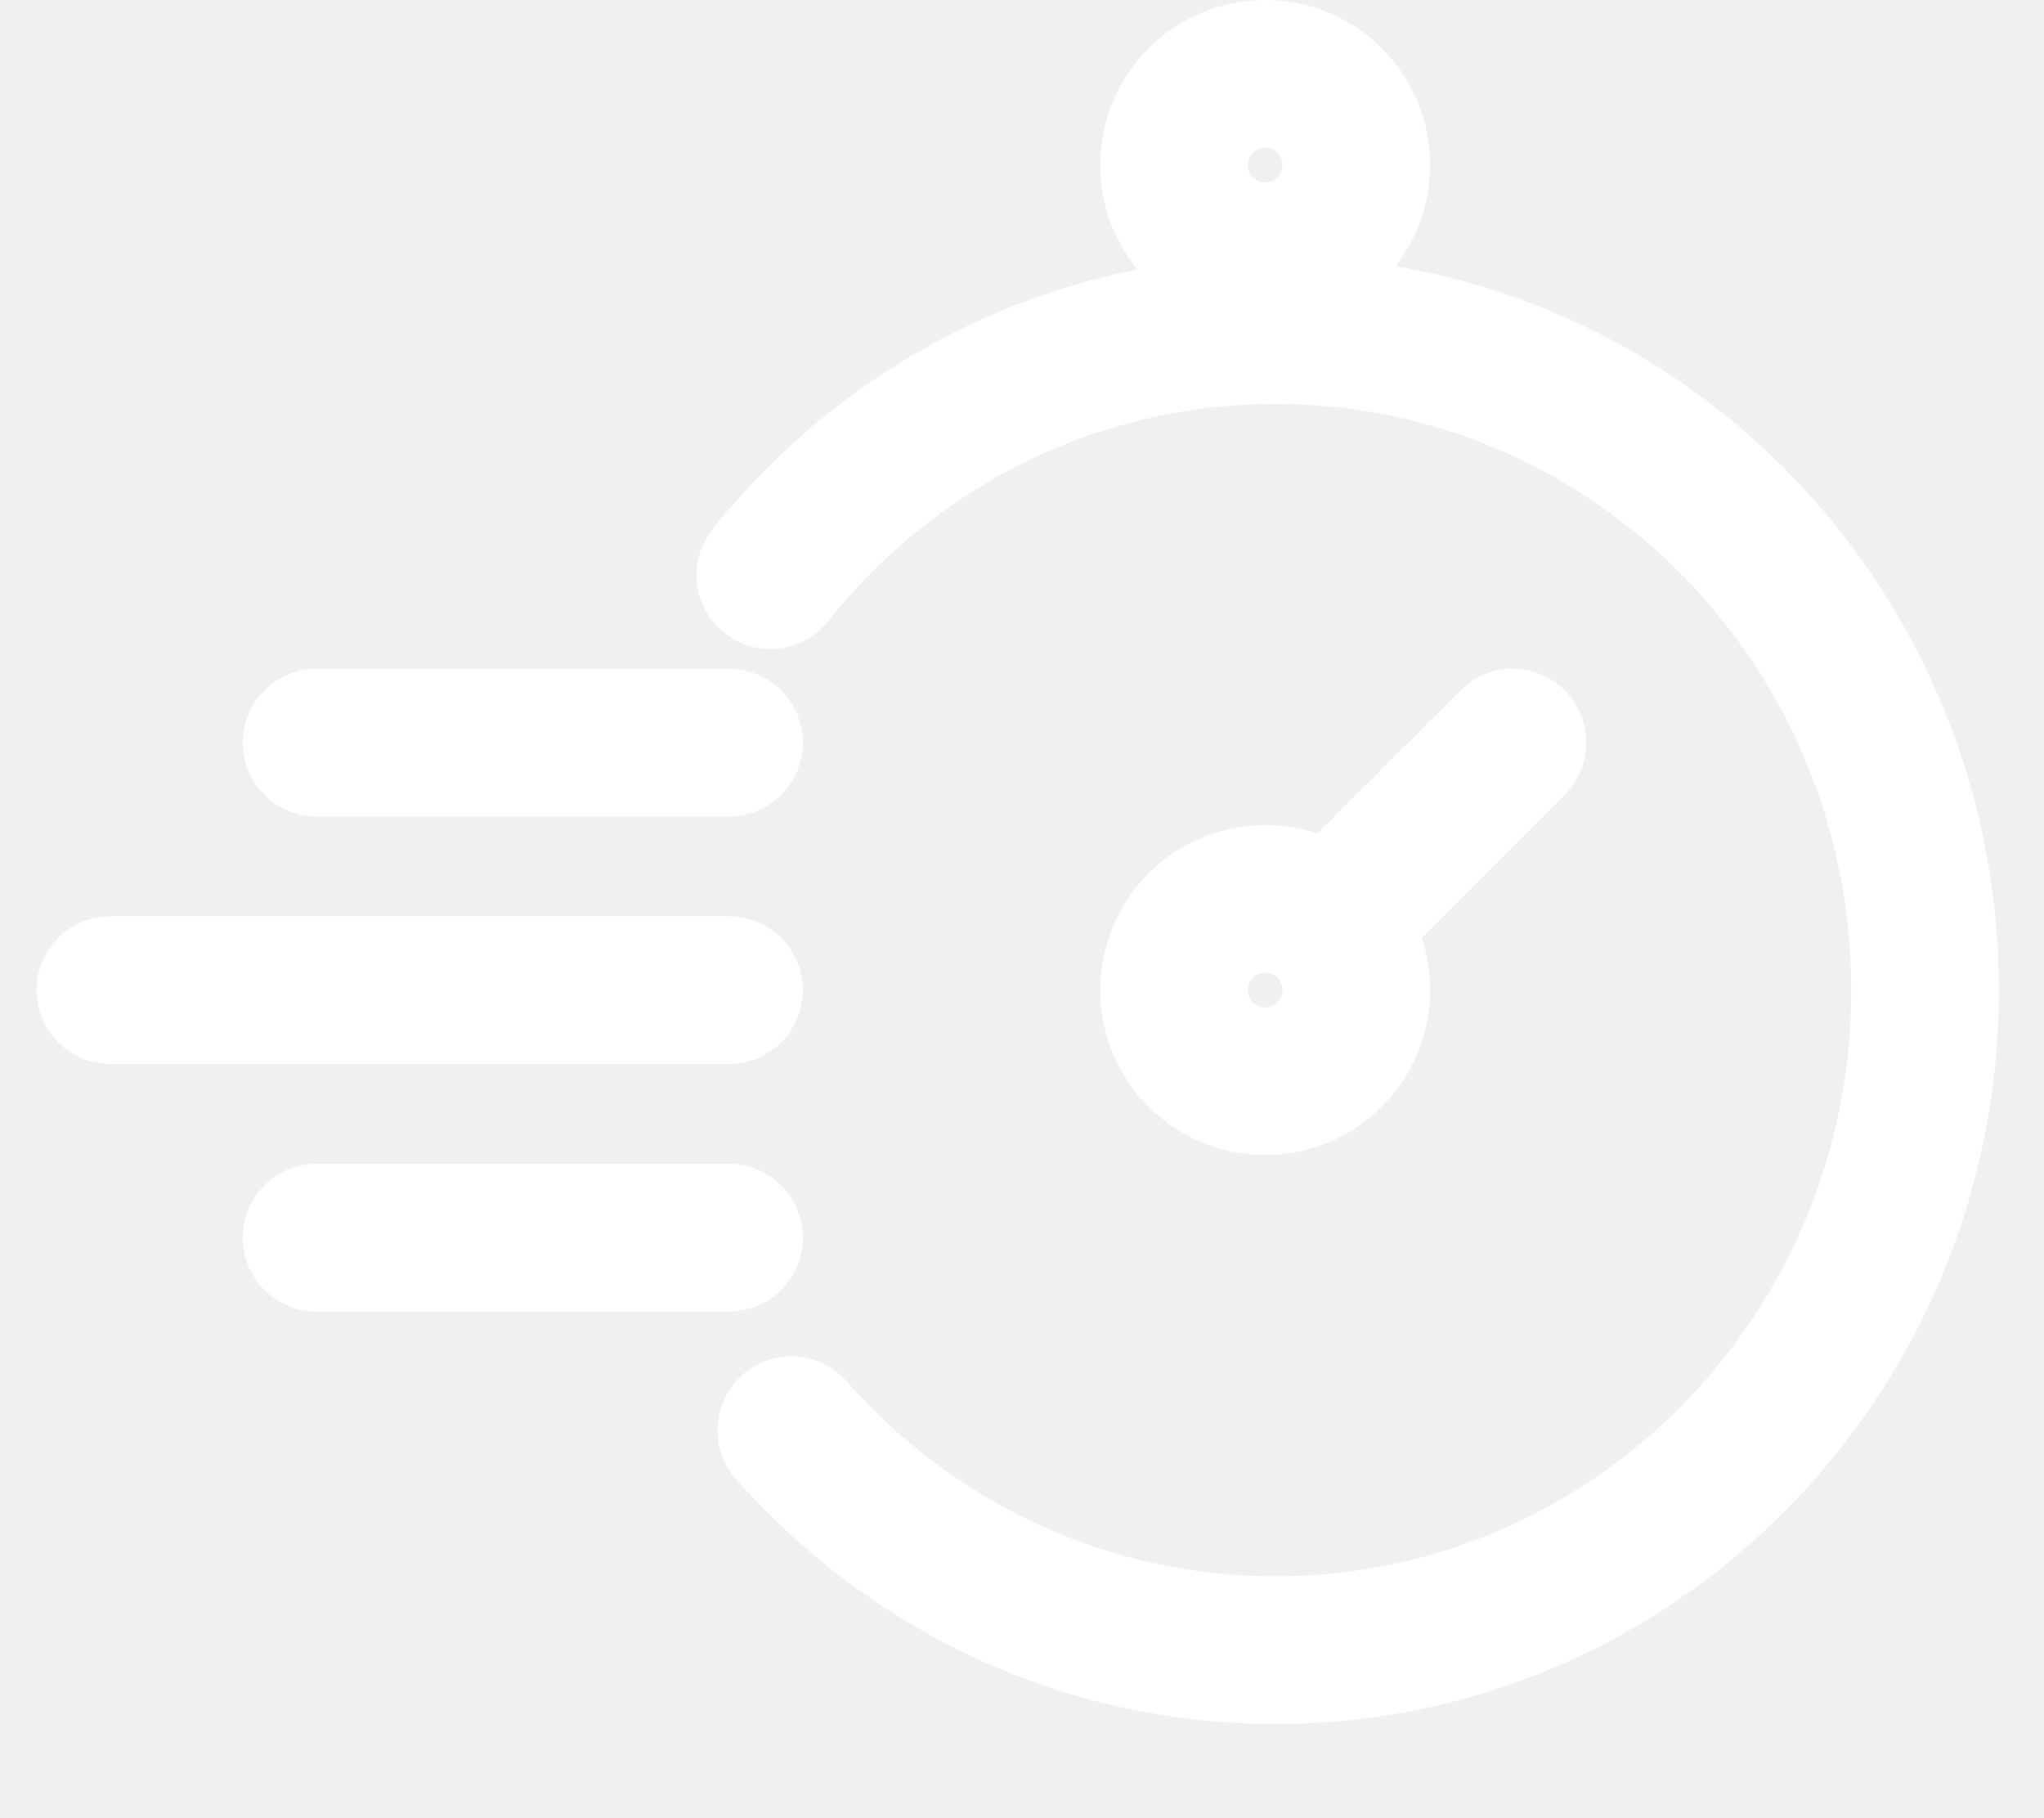
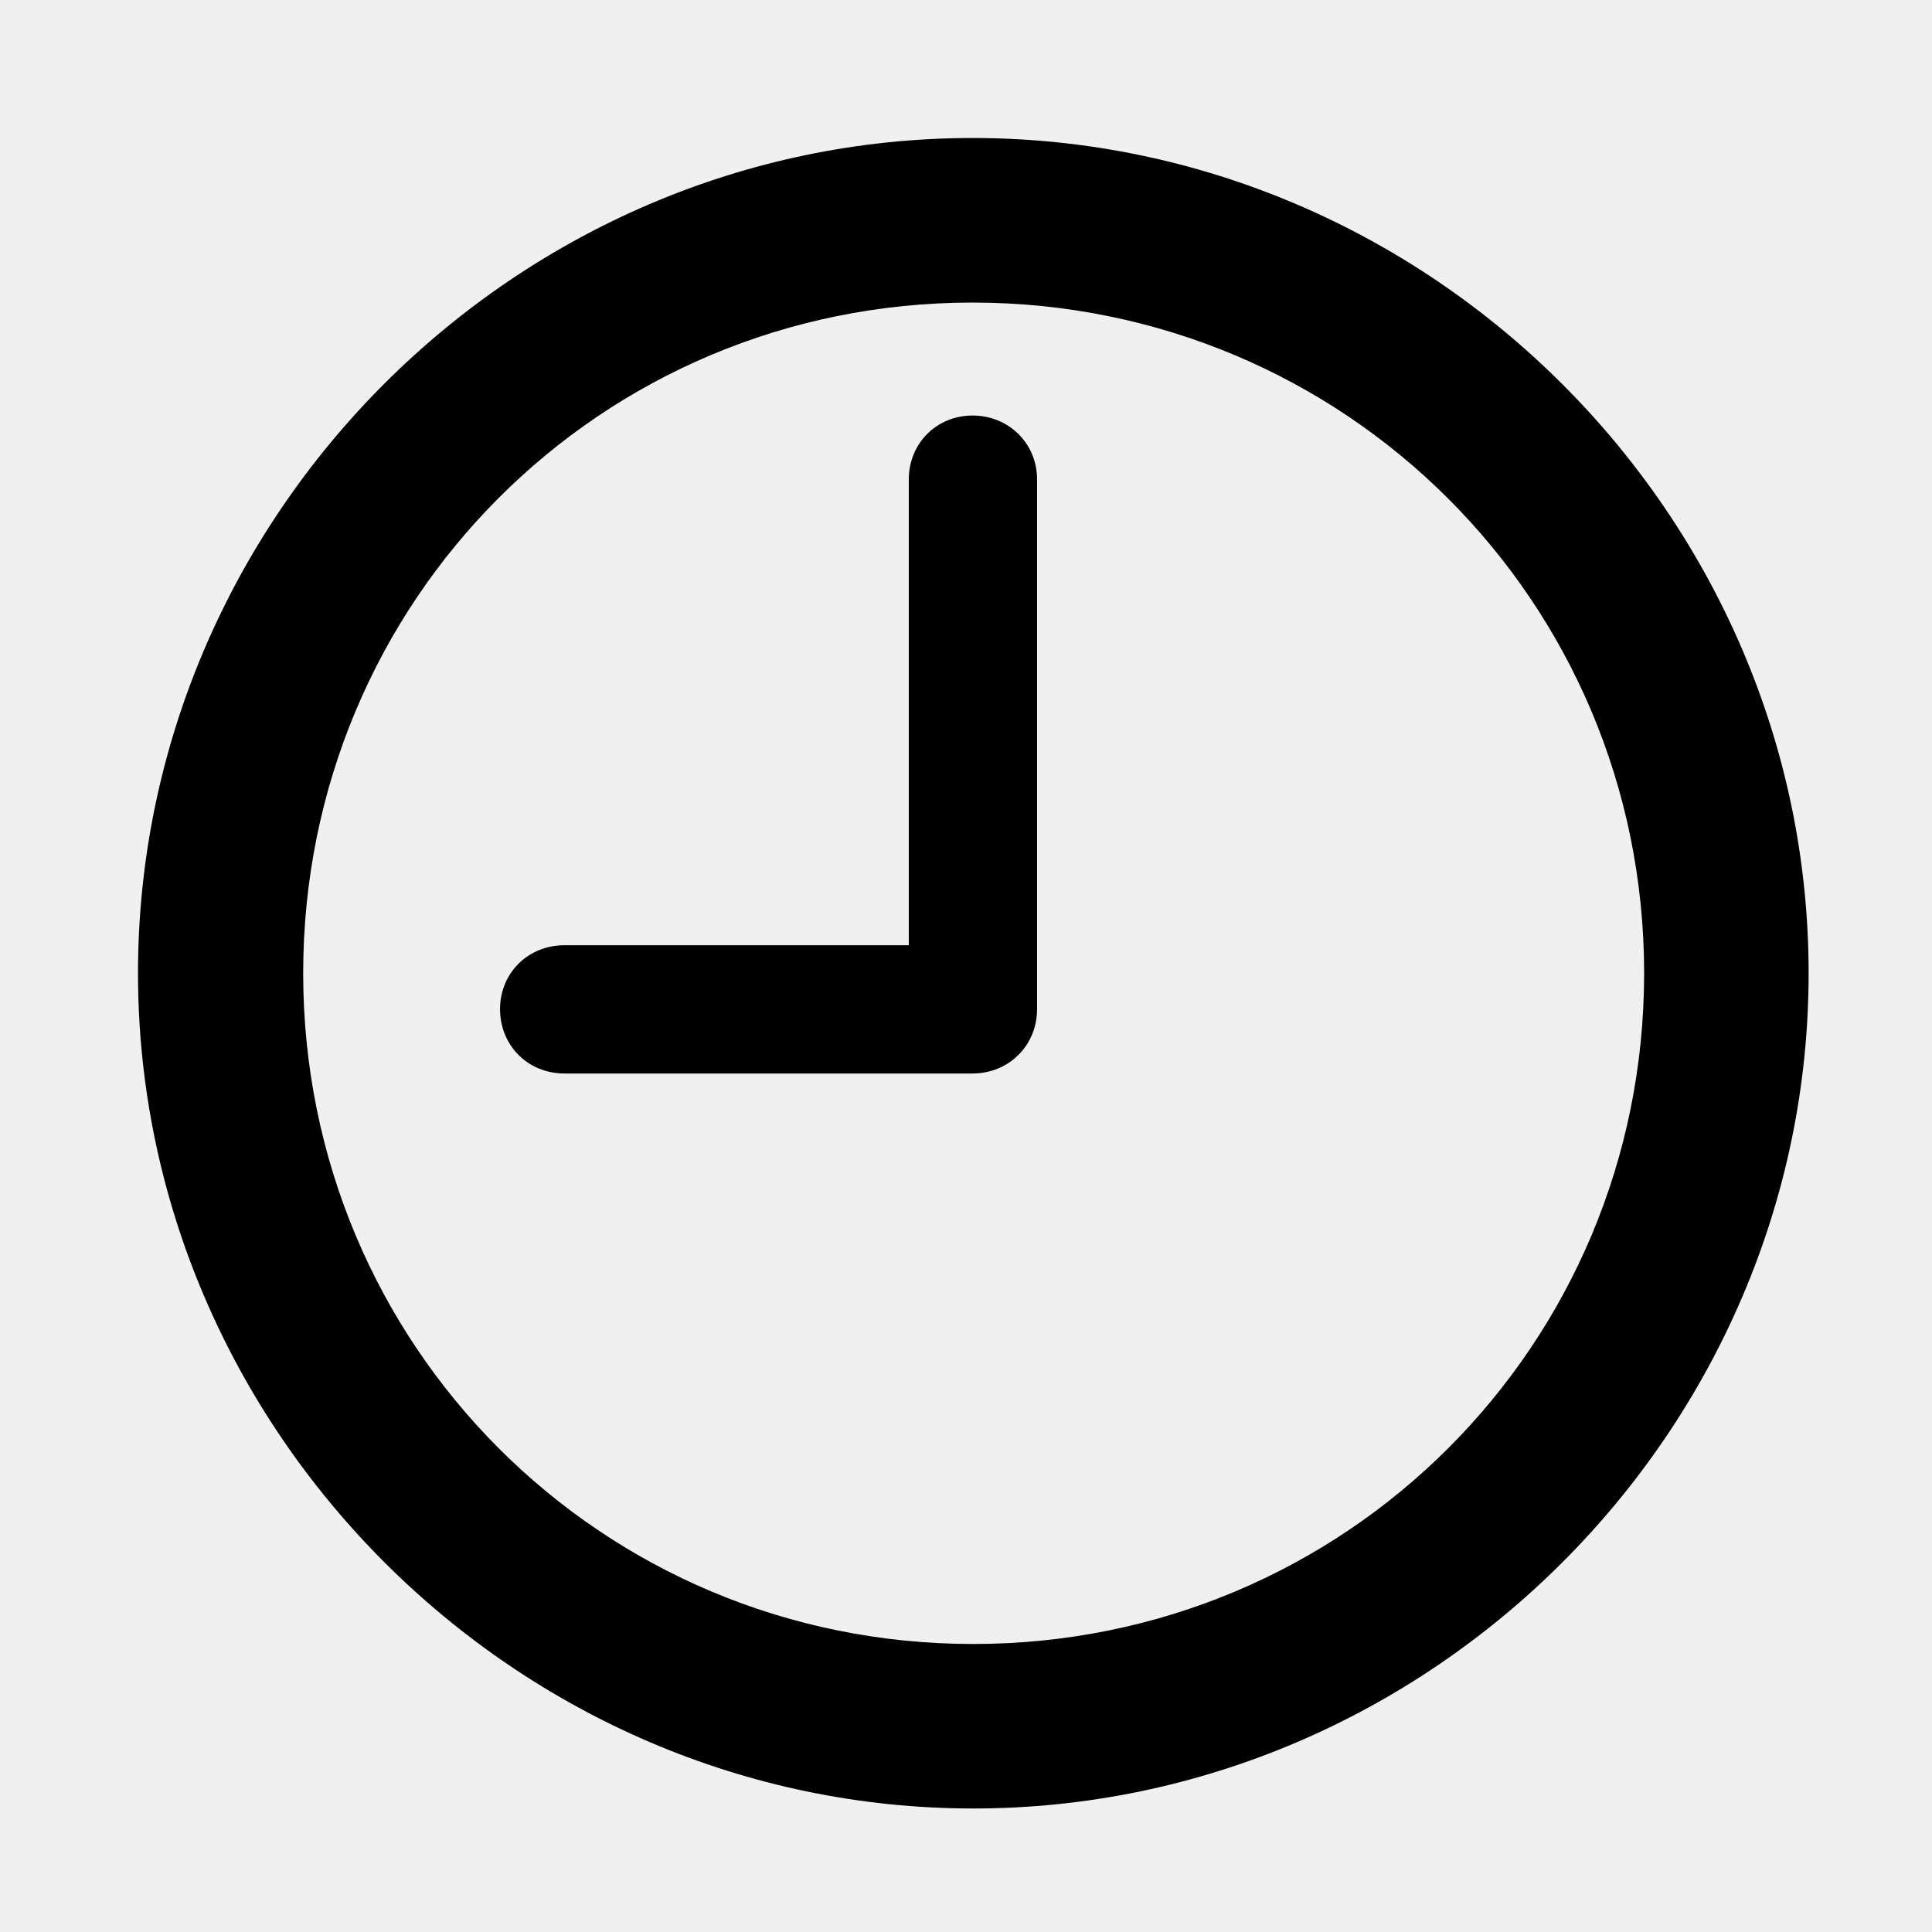
- <svg xmlns="http://www.w3.org/2000/svg" width="18" height="16" viewBox="0 0 18 16" fill="none">
-   <path fill-rule="evenodd" clip-rule="evenodd" d="M11.294 1.453C11.294 1.537 11.226 1.606 11.142 1.606C11.057 1.606 10.989 1.537 10.989 1.453C10.989 1.368 11.057 1.3 11.142 1.3C11.226 1.3 11.294 1.368 11.294 1.453ZM12.289 2.344C12.48 2.098 12.594 1.789 12.594 1.453C12.594 0.65 11.944 0 11.142 0C10.339 0 9.689 0.65 9.689 1.453C9.689 1.802 9.812 2.122 10.017 2.373C8.513 2.668 7.199 3.499 6.275 4.659C6.051 4.94 6.098 5.349 6.378 5.572C6.659 5.796 7.068 5.75 7.292 5.469C8.224 4.299 9.644 3.556 11.232 3.556C14.023 3.556 16.303 5.857 16.303 8.717C16.303 11.577 14.023 13.878 11.232 13.878C9.735 13.878 8.387 13.217 7.456 12.161C7.219 11.892 6.808 11.866 6.539 12.103C6.27 12.34 6.244 12.751 6.481 13.021C7.645 14.342 9.342 15.178 11.232 15.178C14.76 15.178 17.603 12.275 17.603 8.717C17.603 5.521 15.311 2.855 12.289 2.344ZM2.138 6.538C2.138 6.179 2.429 5.888 2.788 5.888H6.42C6.779 5.888 7.07 6.179 7.07 6.538C7.07 6.897 6.779 7.188 6.42 7.188H2.788C2.429 7.188 2.138 6.897 2.138 6.538ZM0.322 8.717C0.322 8.358 0.613 8.067 0.972 8.067H6.42C6.779 8.067 7.07 8.358 7.07 8.717C7.07 9.076 6.779 9.367 6.42 9.367H0.972C0.613 9.367 0.322 9.076 0.322 8.717ZM2.138 10.896C2.138 10.537 2.429 10.246 2.788 10.246H6.42C6.779 10.246 7.07 10.537 7.07 10.896C7.07 11.255 6.779 11.546 6.42 11.546H2.788C2.429 11.546 2.138 11.255 2.138 10.896ZM11.142 8.869C11.226 8.869 11.294 8.801 11.294 8.717C11.294 8.632 11.226 8.564 11.142 8.564C11.057 8.564 10.989 8.632 10.989 8.717C10.989 8.801 11.057 8.869 11.142 8.869ZM11.142 10.169C11.944 10.169 12.594 9.519 12.594 8.717C12.594 8.556 12.568 8.402 12.52 8.257L13.78 6.997C14.034 6.743 14.034 6.332 13.78 6.078C13.527 5.824 13.115 5.824 12.861 6.078L11.601 7.338C11.457 7.29 11.302 7.264 11.142 7.264C10.339 7.264 9.689 7.914 9.689 8.717C9.689 9.519 10.339 10.169 11.142 10.169Z" fill="white" />
+ <svg xmlns="http://www.w3.org/2000/svg" width="28" height="28" viewBox="0 0 28 28" fill="none">
+   <path d="M8.181 15.558H14.095C14.618 15.558 15.03 15.154 15.03 14.624V6.947C15.03 6.425 14.618 6.022 14.095 6.022C13.575 6.022 13.171 6.425 13.171 6.947V13.699H8.181C7.651 13.699 7.247 14.104 7.247 14.624C7.247 15.154 7.651 15.558 8.181 15.558Z" fill="black" />
+   <path d="M14.105 26.21C20.737 26.21 26.212 20.727 26.212 14.105C26.212 7.473 20.727 2 14.095 2C7.475 2 2 7.473 2 14.105C2 20.727 7.485 26.21 14.105 26.21ZM14.105 23.826C8.711 23.826 4.394 19.499 4.394 14.105C4.394 8.711 8.701 4.385 14.095 4.385C19.489 4.385 23.828 8.711 23.828 14.105C23.828 19.499 19.499 23.826 14.105 23.826Z" fill="black" />
</svg>
